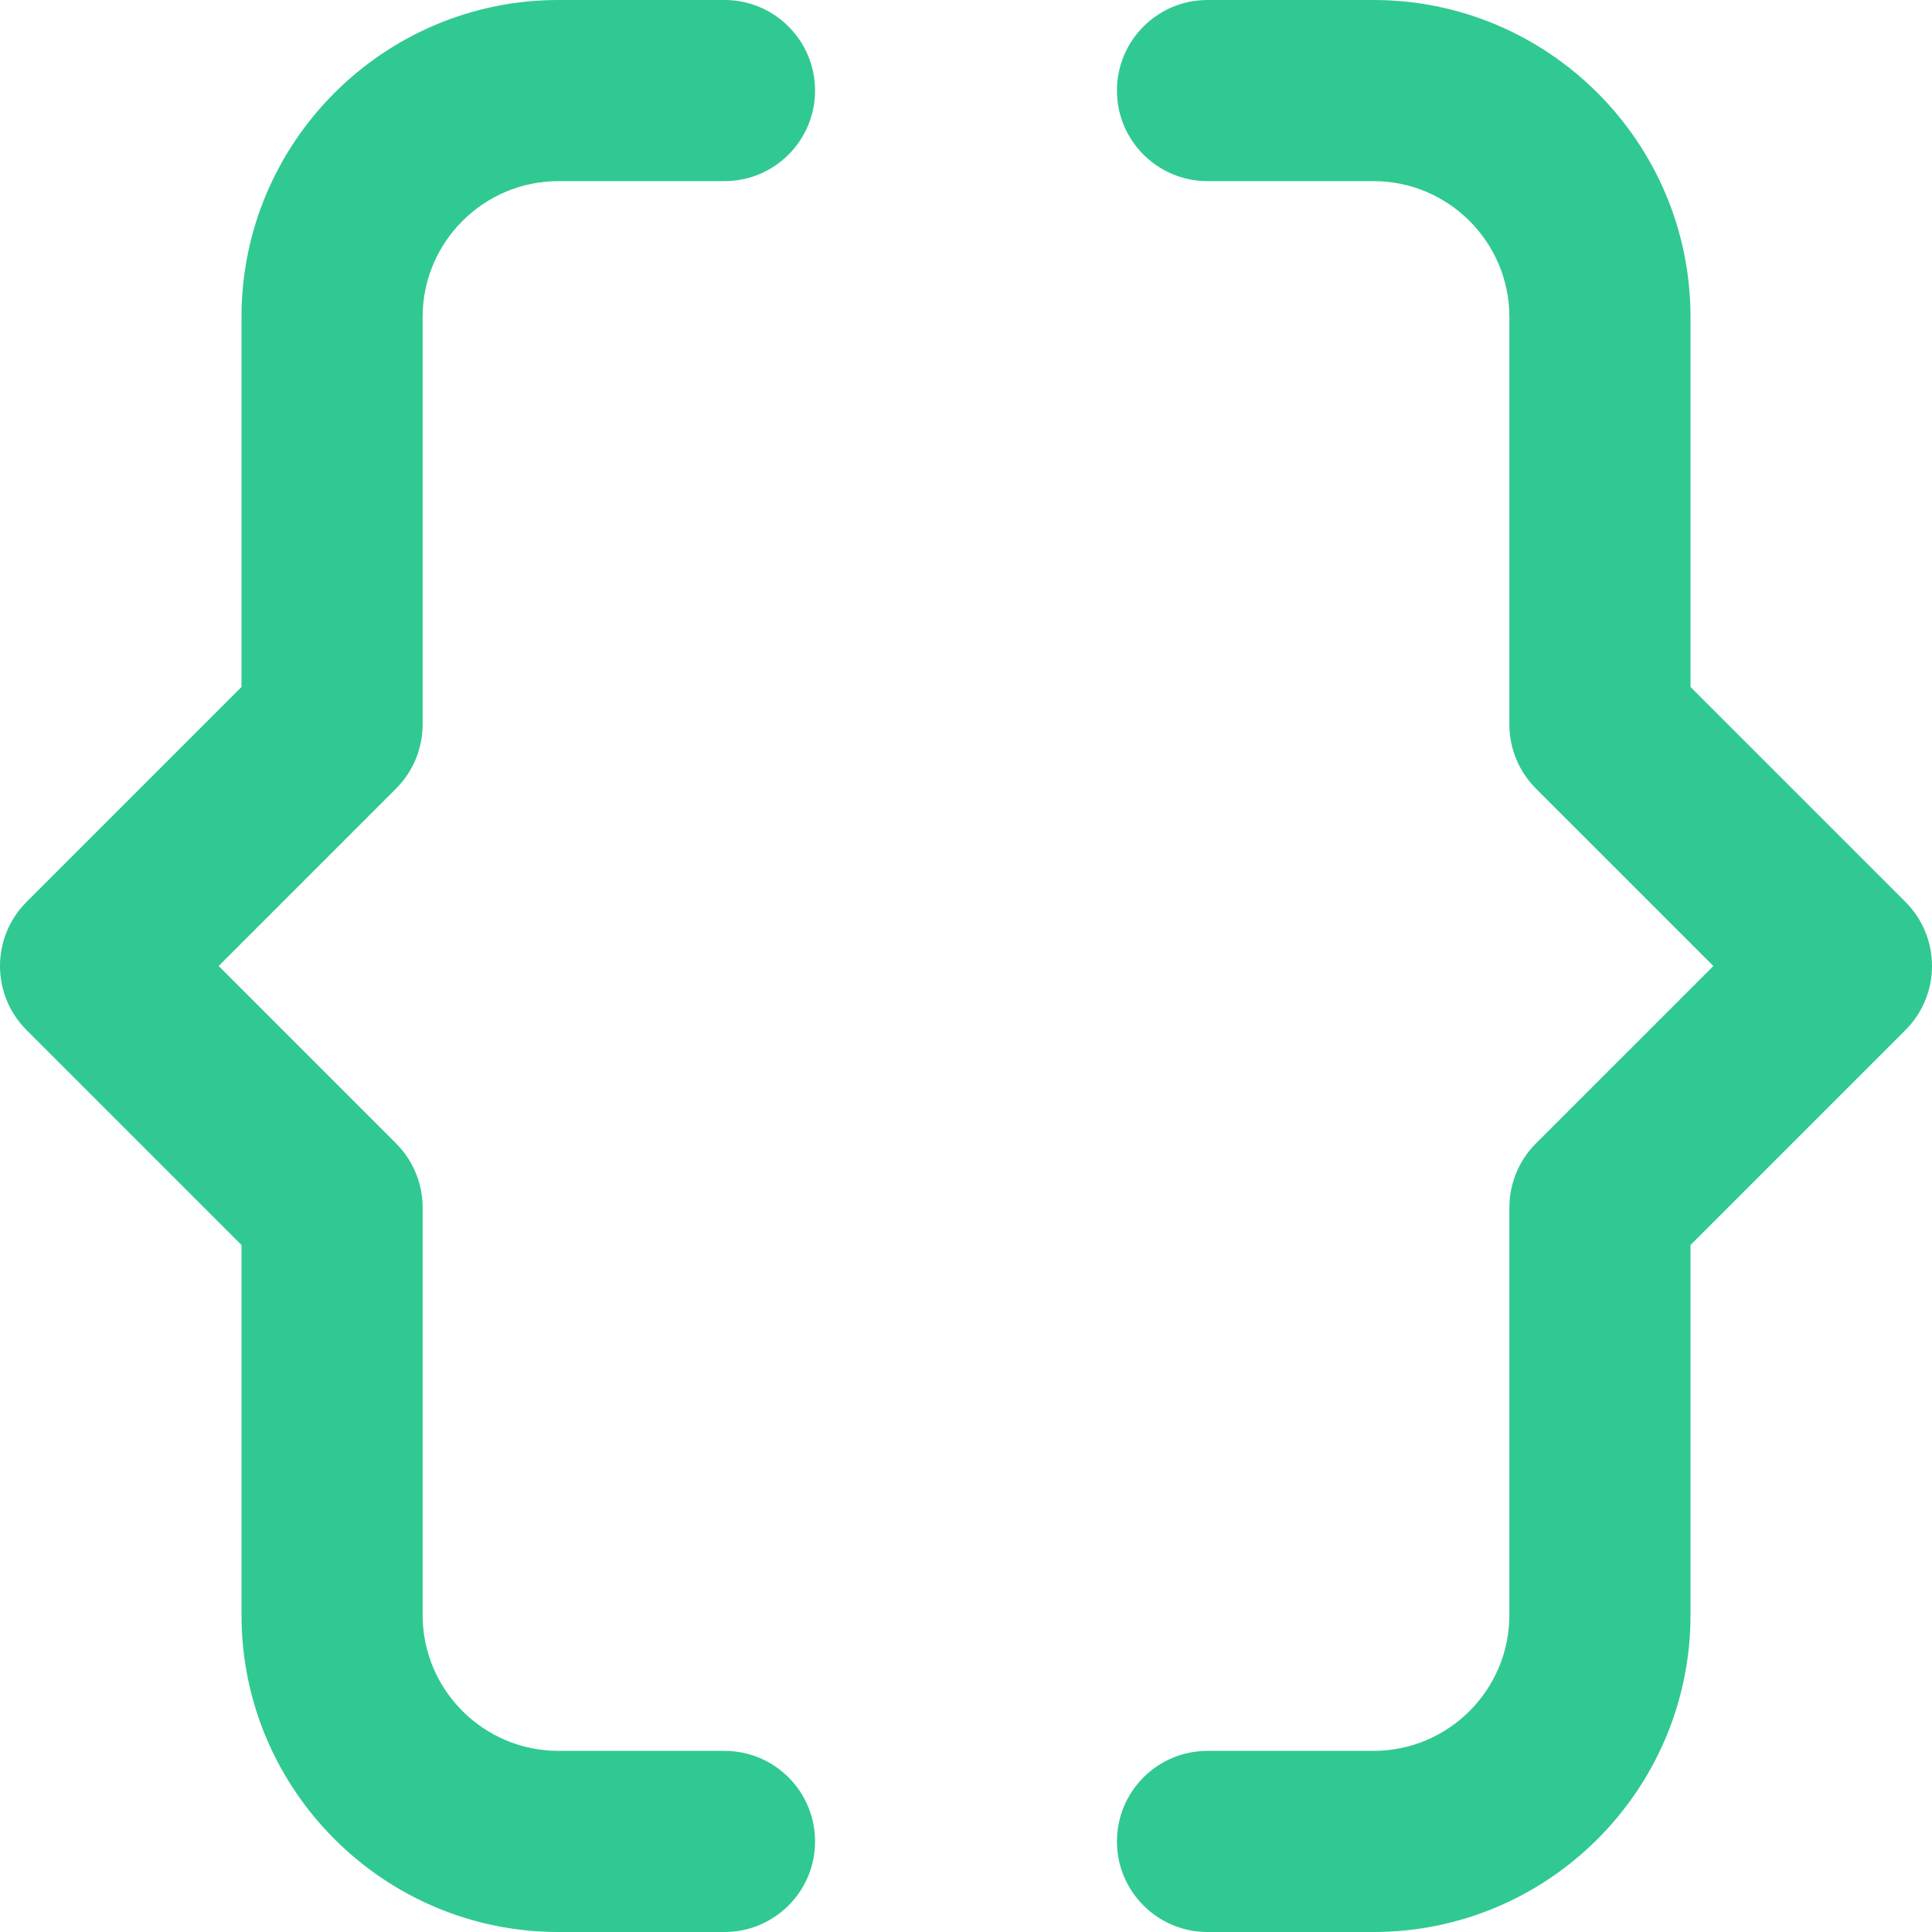
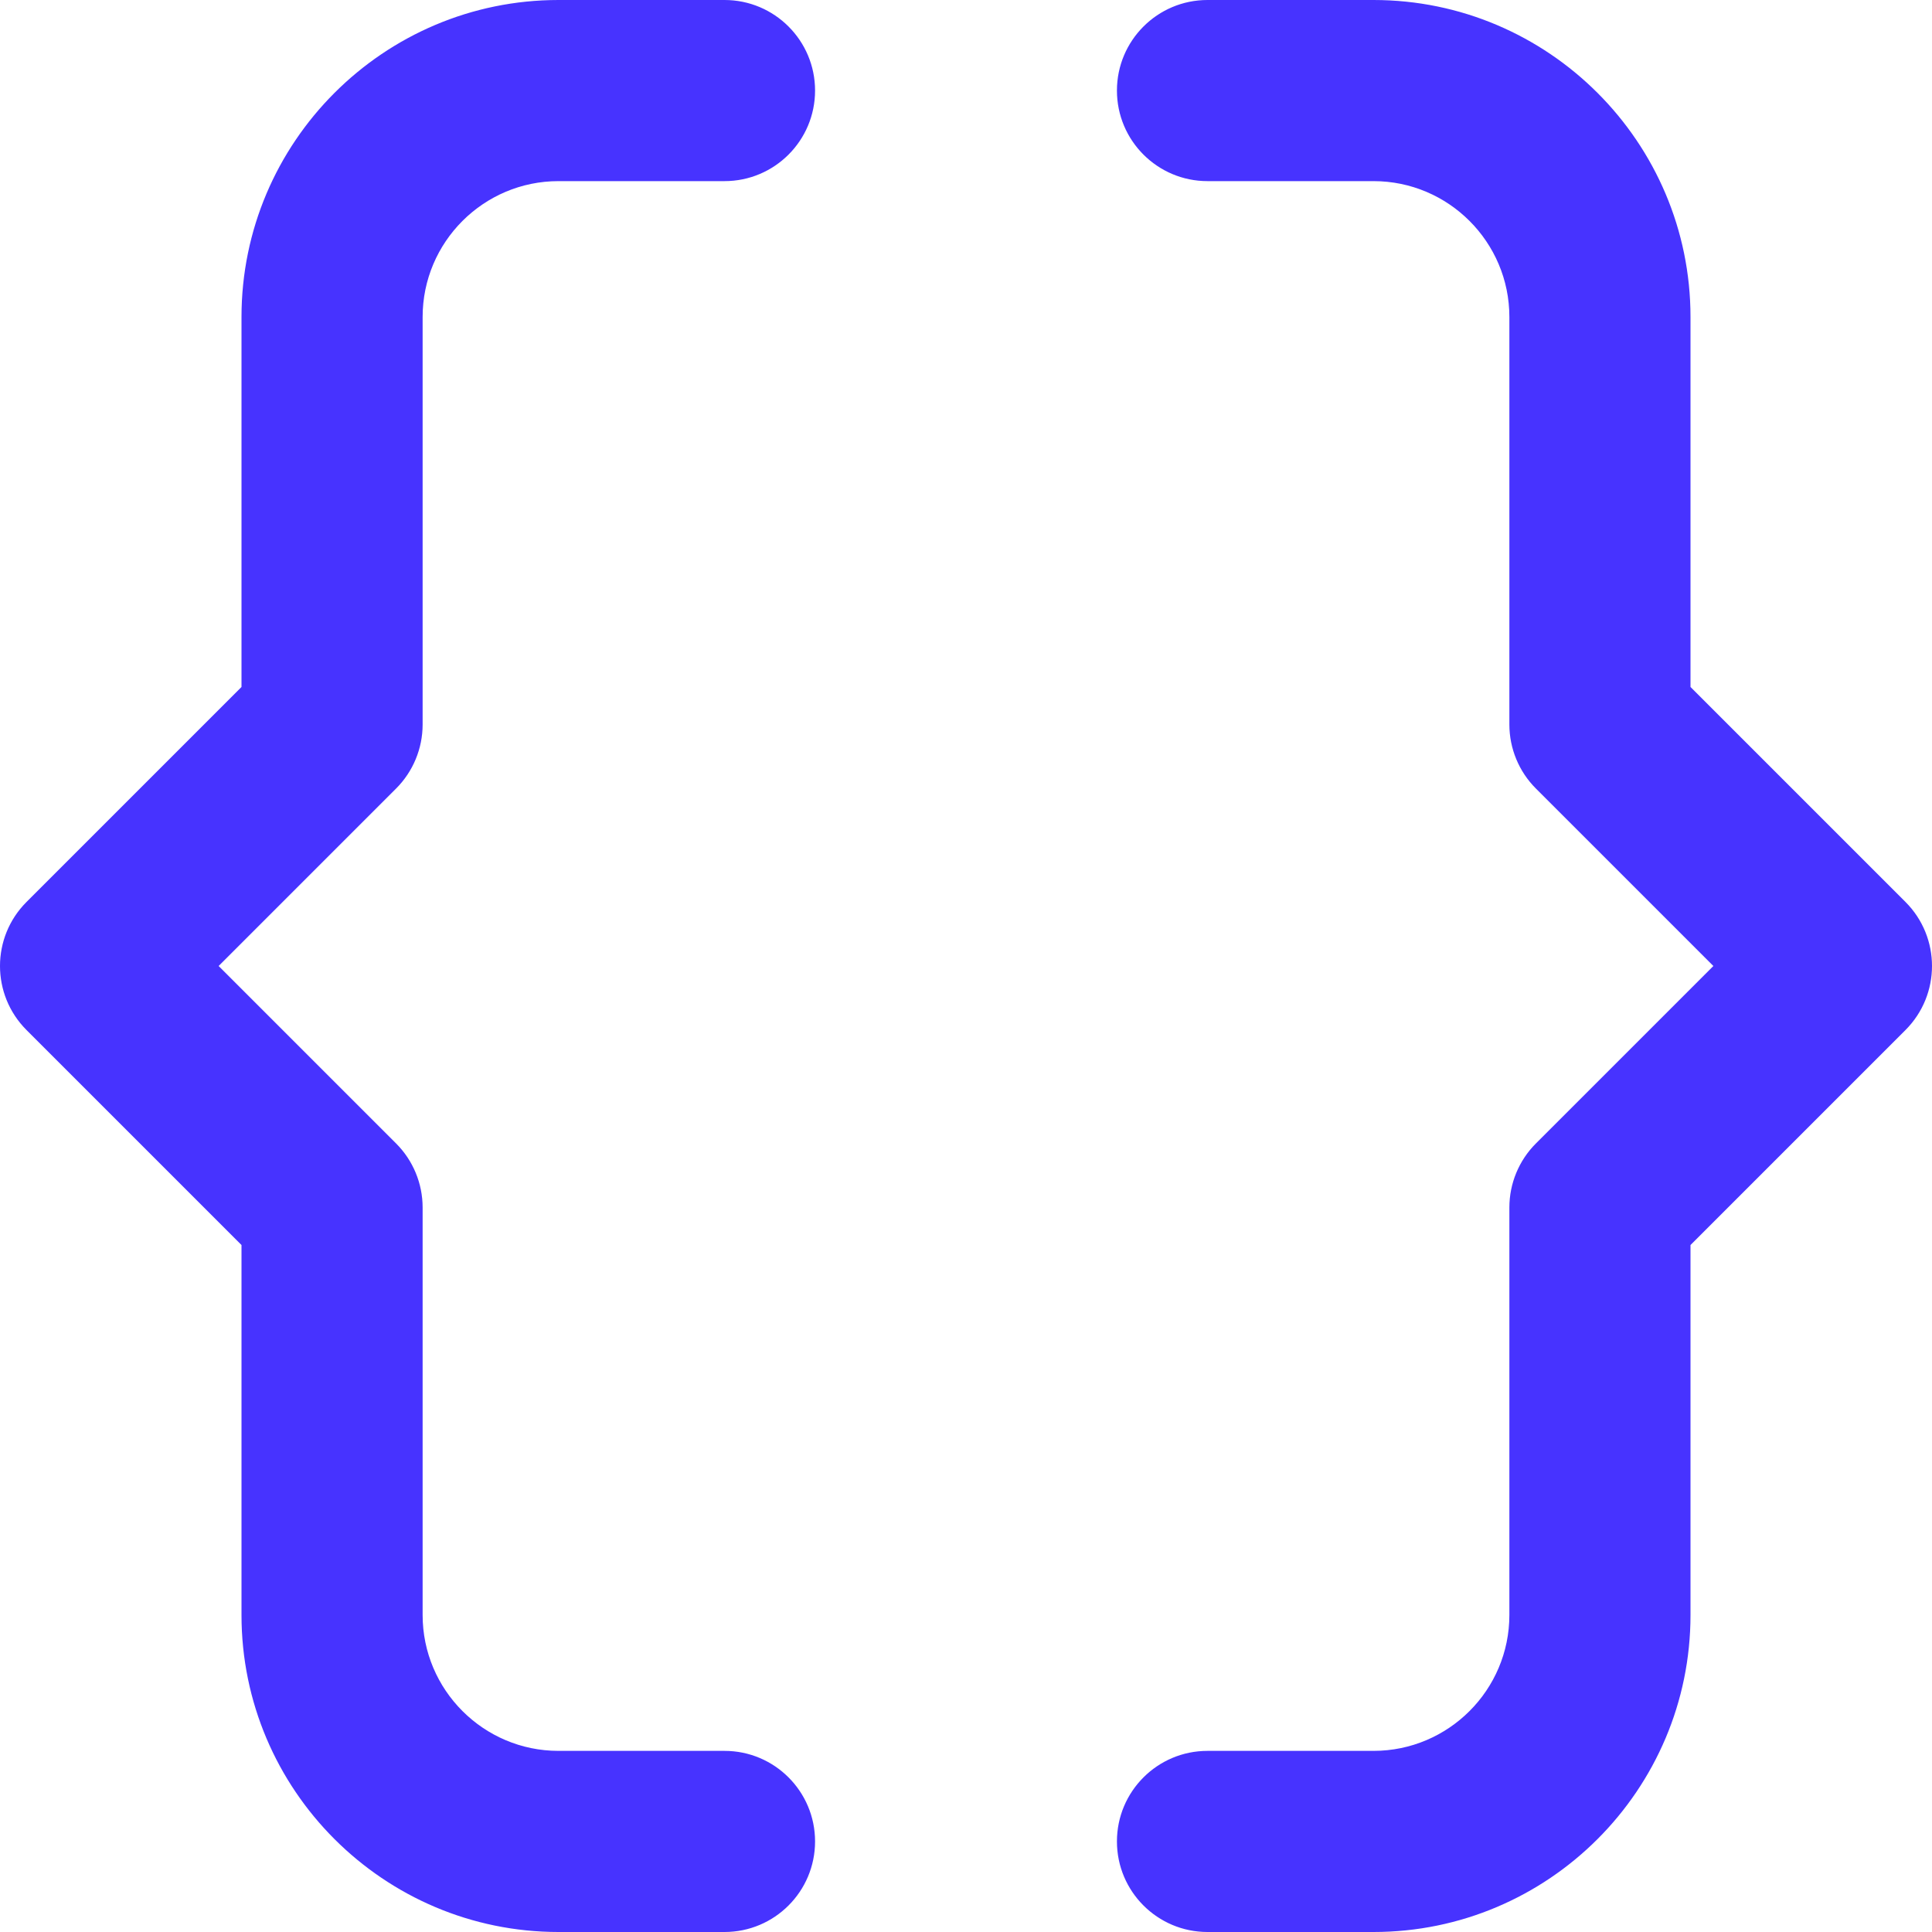
- <svg xmlns="http://www.w3.org/2000/svg" id="Layer" enable-background="new 0 0 512 512" height="512" viewBox="0 0 512 512" width="512" fill="#30c992">
+ <svg xmlns="http://www.w3.org/2000/svg" id="Layer" enable-background="new 0 0 512 512" height="512" viewBox="0 0 512 512" width="512" fill="#4733ff">
  <path d="m504.971 239.029-56.971-56.97v-98.059c0-46.317-37.682-84-84-84h-44c-13.255 0-24 10.745-24 24s10.745 24 24 24h44c19.851 0 36 16.149 36 36v108c0 6.365 2.529 12.47 7.029 16.971l47.03 47.029-47.029 47.029c-4.501 4.501-7.03 10.606-7.03 16.971v108c0 19.851-16.149 36-36 36h-44c-13.255 0-24 10.745-24 24s10.745 24 24 24h44c46.318 0 84-37.683 84-84v-98.059l56.971-56.971c9.372-9.372 9.372-24.568 0-33.941z" />
  <path d="m112 192v-108c0-19.851 16.149-36 36-36h44c13.255 0 24-10.745 24-24s-10.745-24-24-24h-44c-46.318 0-84 37.683-84 84v98.059l-56.971 56.97c-9.373 9.373-9.373 24.568 0 33.941l56.971 56.971v98.059c0 46.317 37.682 84 84 84h44c13.255 0 24-10.745 24-24s-10.745-24-24-24h-44c-19.851 0-36-16.149-36-36v-108c0-6.365-2.529-12.47-7.029-16.971l-47.03-47.029 47.029-47.029c4.501-4.501 7.03-10.606 7.03-16.971z" />
</svg>
